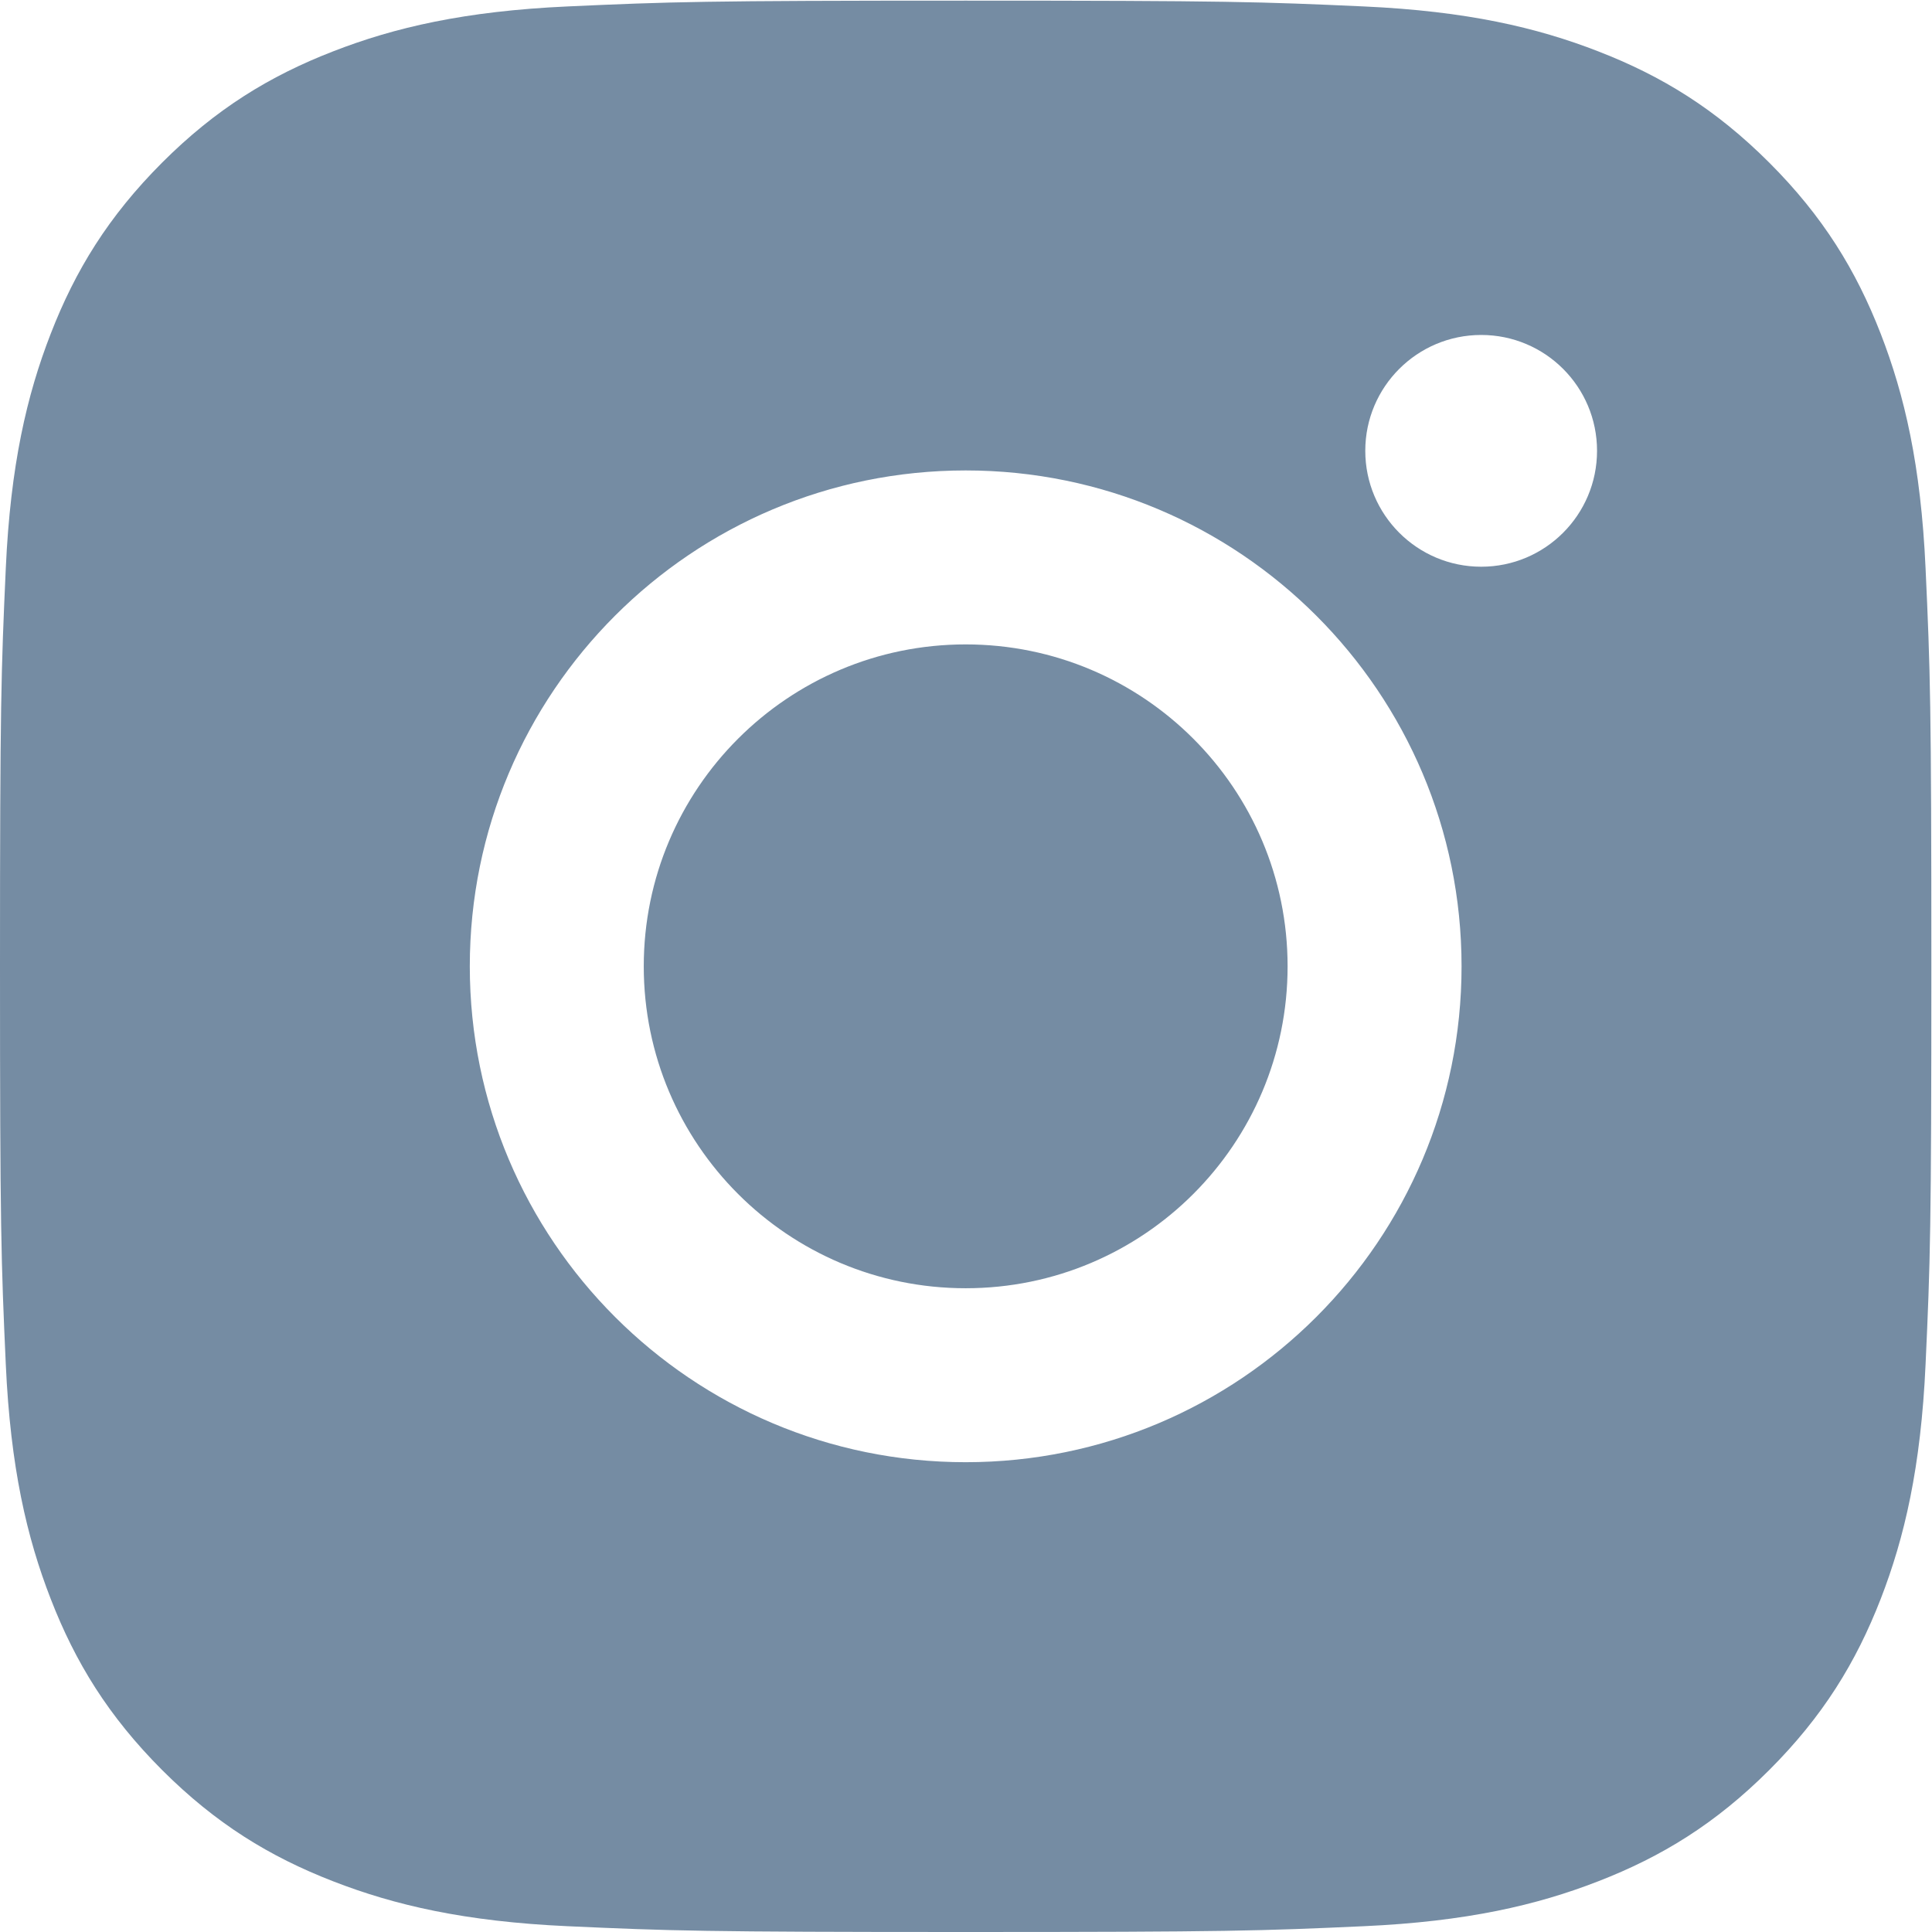
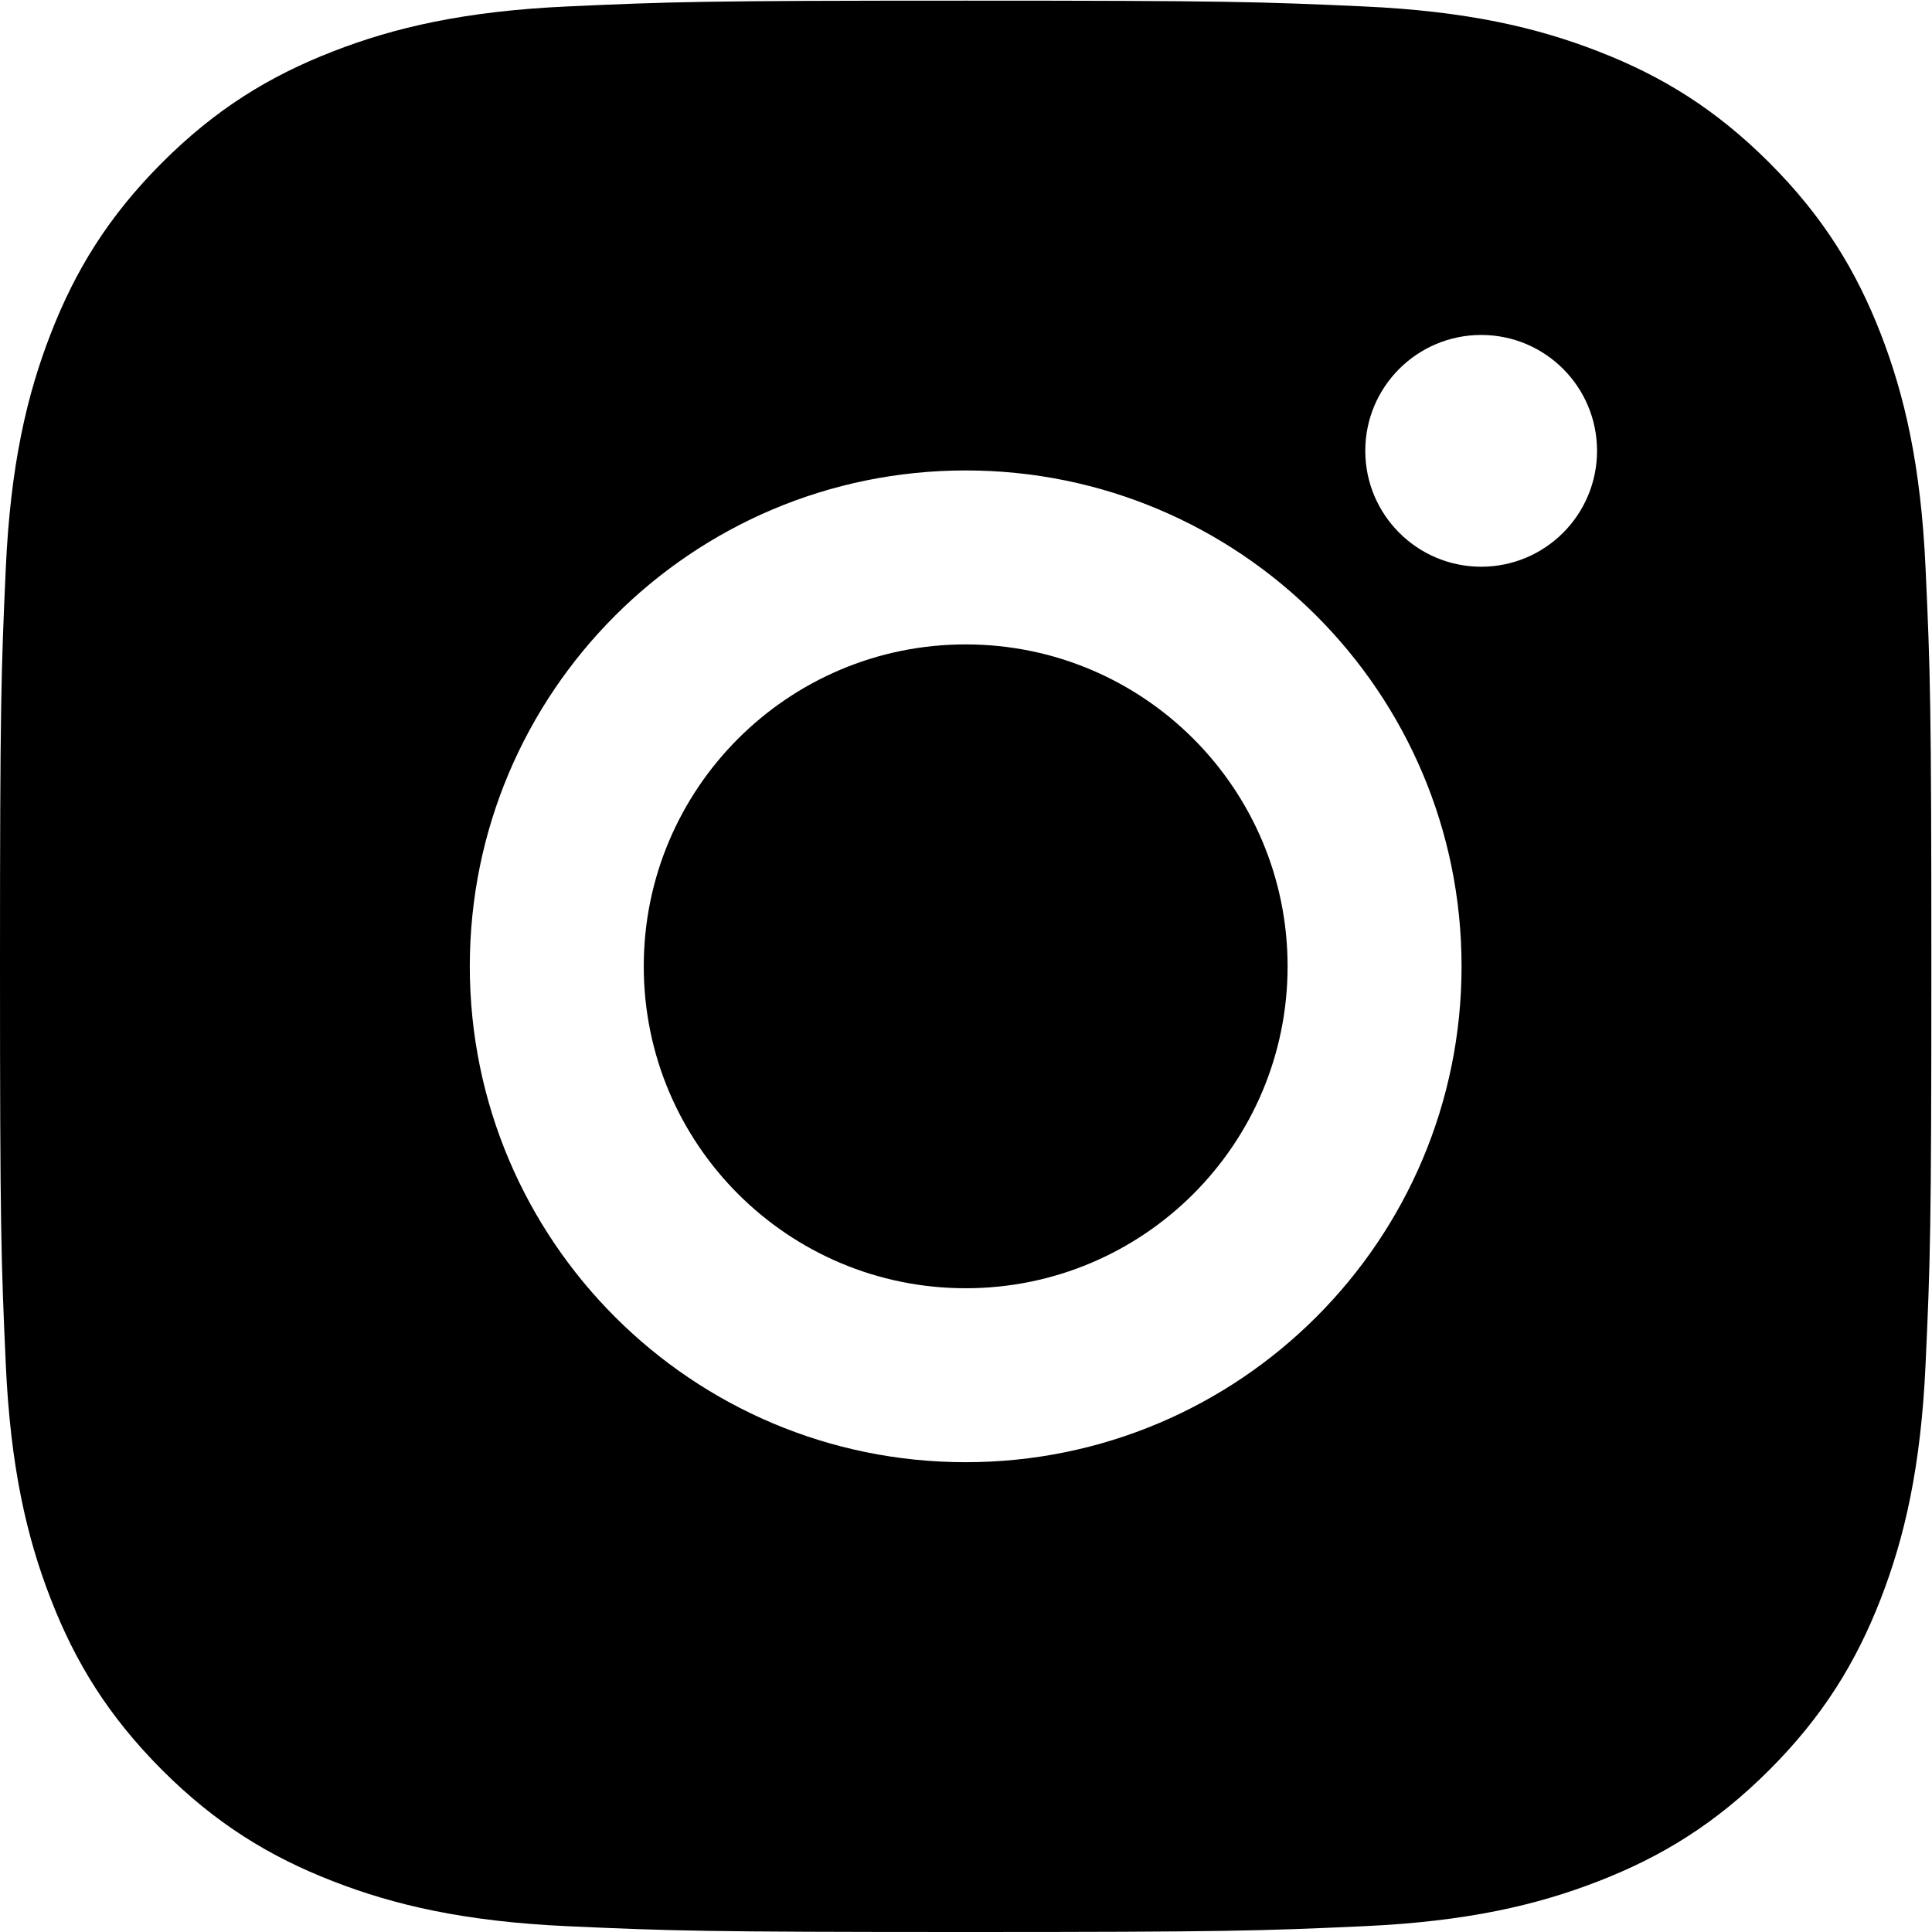
- <svg xmlns="http://www.w3.org/2000/svg" width="800px" height="800px" viewBox="0 0 24 24" id="meteor-icon-kit__solid-instagram" fill="none">
-   <path fill-rule="evenodd" clip-rule="evenodd" d="M11.996 0.008C8.738 0.008 8.33 0.022 7.05 0.08C5.773 0.138 4.901 0.341 4.138 0.638C3.349 0.944 2.68 1.354 2.013 2.021C1.347 2.688 0.936 3.357 0.63 4.146C0.333 4.909 0.13 5.781 0.072 7.058C0.014 8.338 0 8.746 0 12.004C0 15.262 0.014 15.671 0.072 16.95C0.13 18.227 0.333 19.099 0.63 19.862C0.936 20.651 1.347 21.32 2.013 21.987C2.68 22.654 3.349 23.064 4.138 23.37C4.901 23.667 5.773 23.87 7.05 23.928C8.33 23.986 8.738 24 11.996 24C15.254 24 15.663 23.986 16.942 23.928C18.219 23.87 19.091 23.667 19.854 23.37C20.643 23.064 21.312 22.654 21.979 21.987C22.646 21.32 23.056 20.651 23.363 19.862C23.659 19.099 23.862 18.227 23.92 16.95C23.979 15.671 23.992 15.262 23.992 12.004C23.992 8.746 23.979 8.338 23.92 7.058C23.862 5.781 23.659 4.909 23.363 4.146C23.056 3.357 22.646 2.688 21.979 2.021C21.312 1.354 20.643 0.944 19.854 0.638C19.091 0.341 18.219 0.138 16.942 0.08C15.663 0.022 15.254 0.008 11.996 0.008ZM7.997 12.004C7.997 14.213 9.788 16.003 11.996 16.003C14.205 16.003 15.995 14.213 15.995 12.004C15.995 9.796 14.205 8.005 11.996 8.005C9.788 8.005 7.997 9.796 7.997 12.004ZM5.836 12.004C5.836 8.602 8.594 5.844 11.996 5.844C15.398 5.844 18.156 8.602 18.156 12.004C18.156 15.406 15.398 18.164 11.996 18.164C8.594 18.164 5.836 15.406 5.836 12.004ZM18.4 7.04C19.195 7.04 19.839 6.395 19.839 5.6C19.839 4.805 19.195 4.161 18.4 4.161C17.605 4.161 16.96 4.805 16.96 5.6C16.96 6.395 17.605 7.04 18.4 7.04Z" fill="#758CA3" />
+ <svg xmlns="http://www.w3.org/2000/svg" viewBox="0 0 24 24" id="meteor-icon-kit__solid-instagram">
+   <path fill-rule="evenodd" clip-rule="evenodd" d="M11.996 0.008C8.738 0.008 8.33 0.022 7.05 0.08C5.773 0.138 4.901 0.341 4.138 0.638C3.349 0.944 2.68 1.354 2.013 2.021C1.347 2.688 0.936 3.357 0.63 4.146C0.333 4.909 0.13 5.781 0.072 7.058C0.014 8.338 0 8.746 0 12.004C0 15.262 0.014 15.671 0.072 16.95C0.13 18.227 0.333 19.099 0.63 19.862C0.936 20.651 1.347 21.32 2.013 21.987C2.68 22.654 3.349 23.064 4.138 23.37C4.901 23.667 5.773 23.87 7.05 23.928C8.33 23.986 8.738 24 11.996 24C15.254 24 15.663 23.986 16.942 23.928C18.219 23.87 19.091 23.667 19.854 23.37C20.643 23.064 21.312 22.654 21.979 21.987C22.646 21.32 23.056 20.651 23.363 19.862C23.659 19.099 23.862 18.227 23.92 16.95C23.979 15.671 23.992 15.262 23.992 12.004C23.992 8.746 23.979 8.338 23.92 7.058C23.862 5.781 23.659 4.909 23.363 4.146C23.056 3.357 22.646 2.688 21.979 2.021C21.312 1.354 20.643 0.944 19.854 0.638C19.091 0.341 18.219 0.138 16.942 0.08C15.663 0.022 15.254 0.008 11.996 0.008ZM7.997 12.004C7.997 14.213 9.788 16.003 11.996 16.003C14.205 16.003 15.995 14.213 15.995 12.004C15.995 9.796 14.205 8.005 11.996 8.005C9.788 8.005 7.997 9.796 7.997 12.004ZM5.836 12.004C5.836 8.602 8.594 5.844 11.996 5.844C15.398 5.844 18.156 8.602 18.156 12.004C18.156 15.406 15.398 18.164 11.996 18.164C8.594 18.164 5.836 15.406 5.836 12.004ZM18.4 7.04C19.195 7.04 19.839 6.395 19.839 5.6C19.839 4.805 19.195 4.161 18.4 4.161C17.605 4.161 16.96 4.805 16.96 5.6C16.96 6.395 17.605 7.04 18.4 7.04Z" />
</svg>
